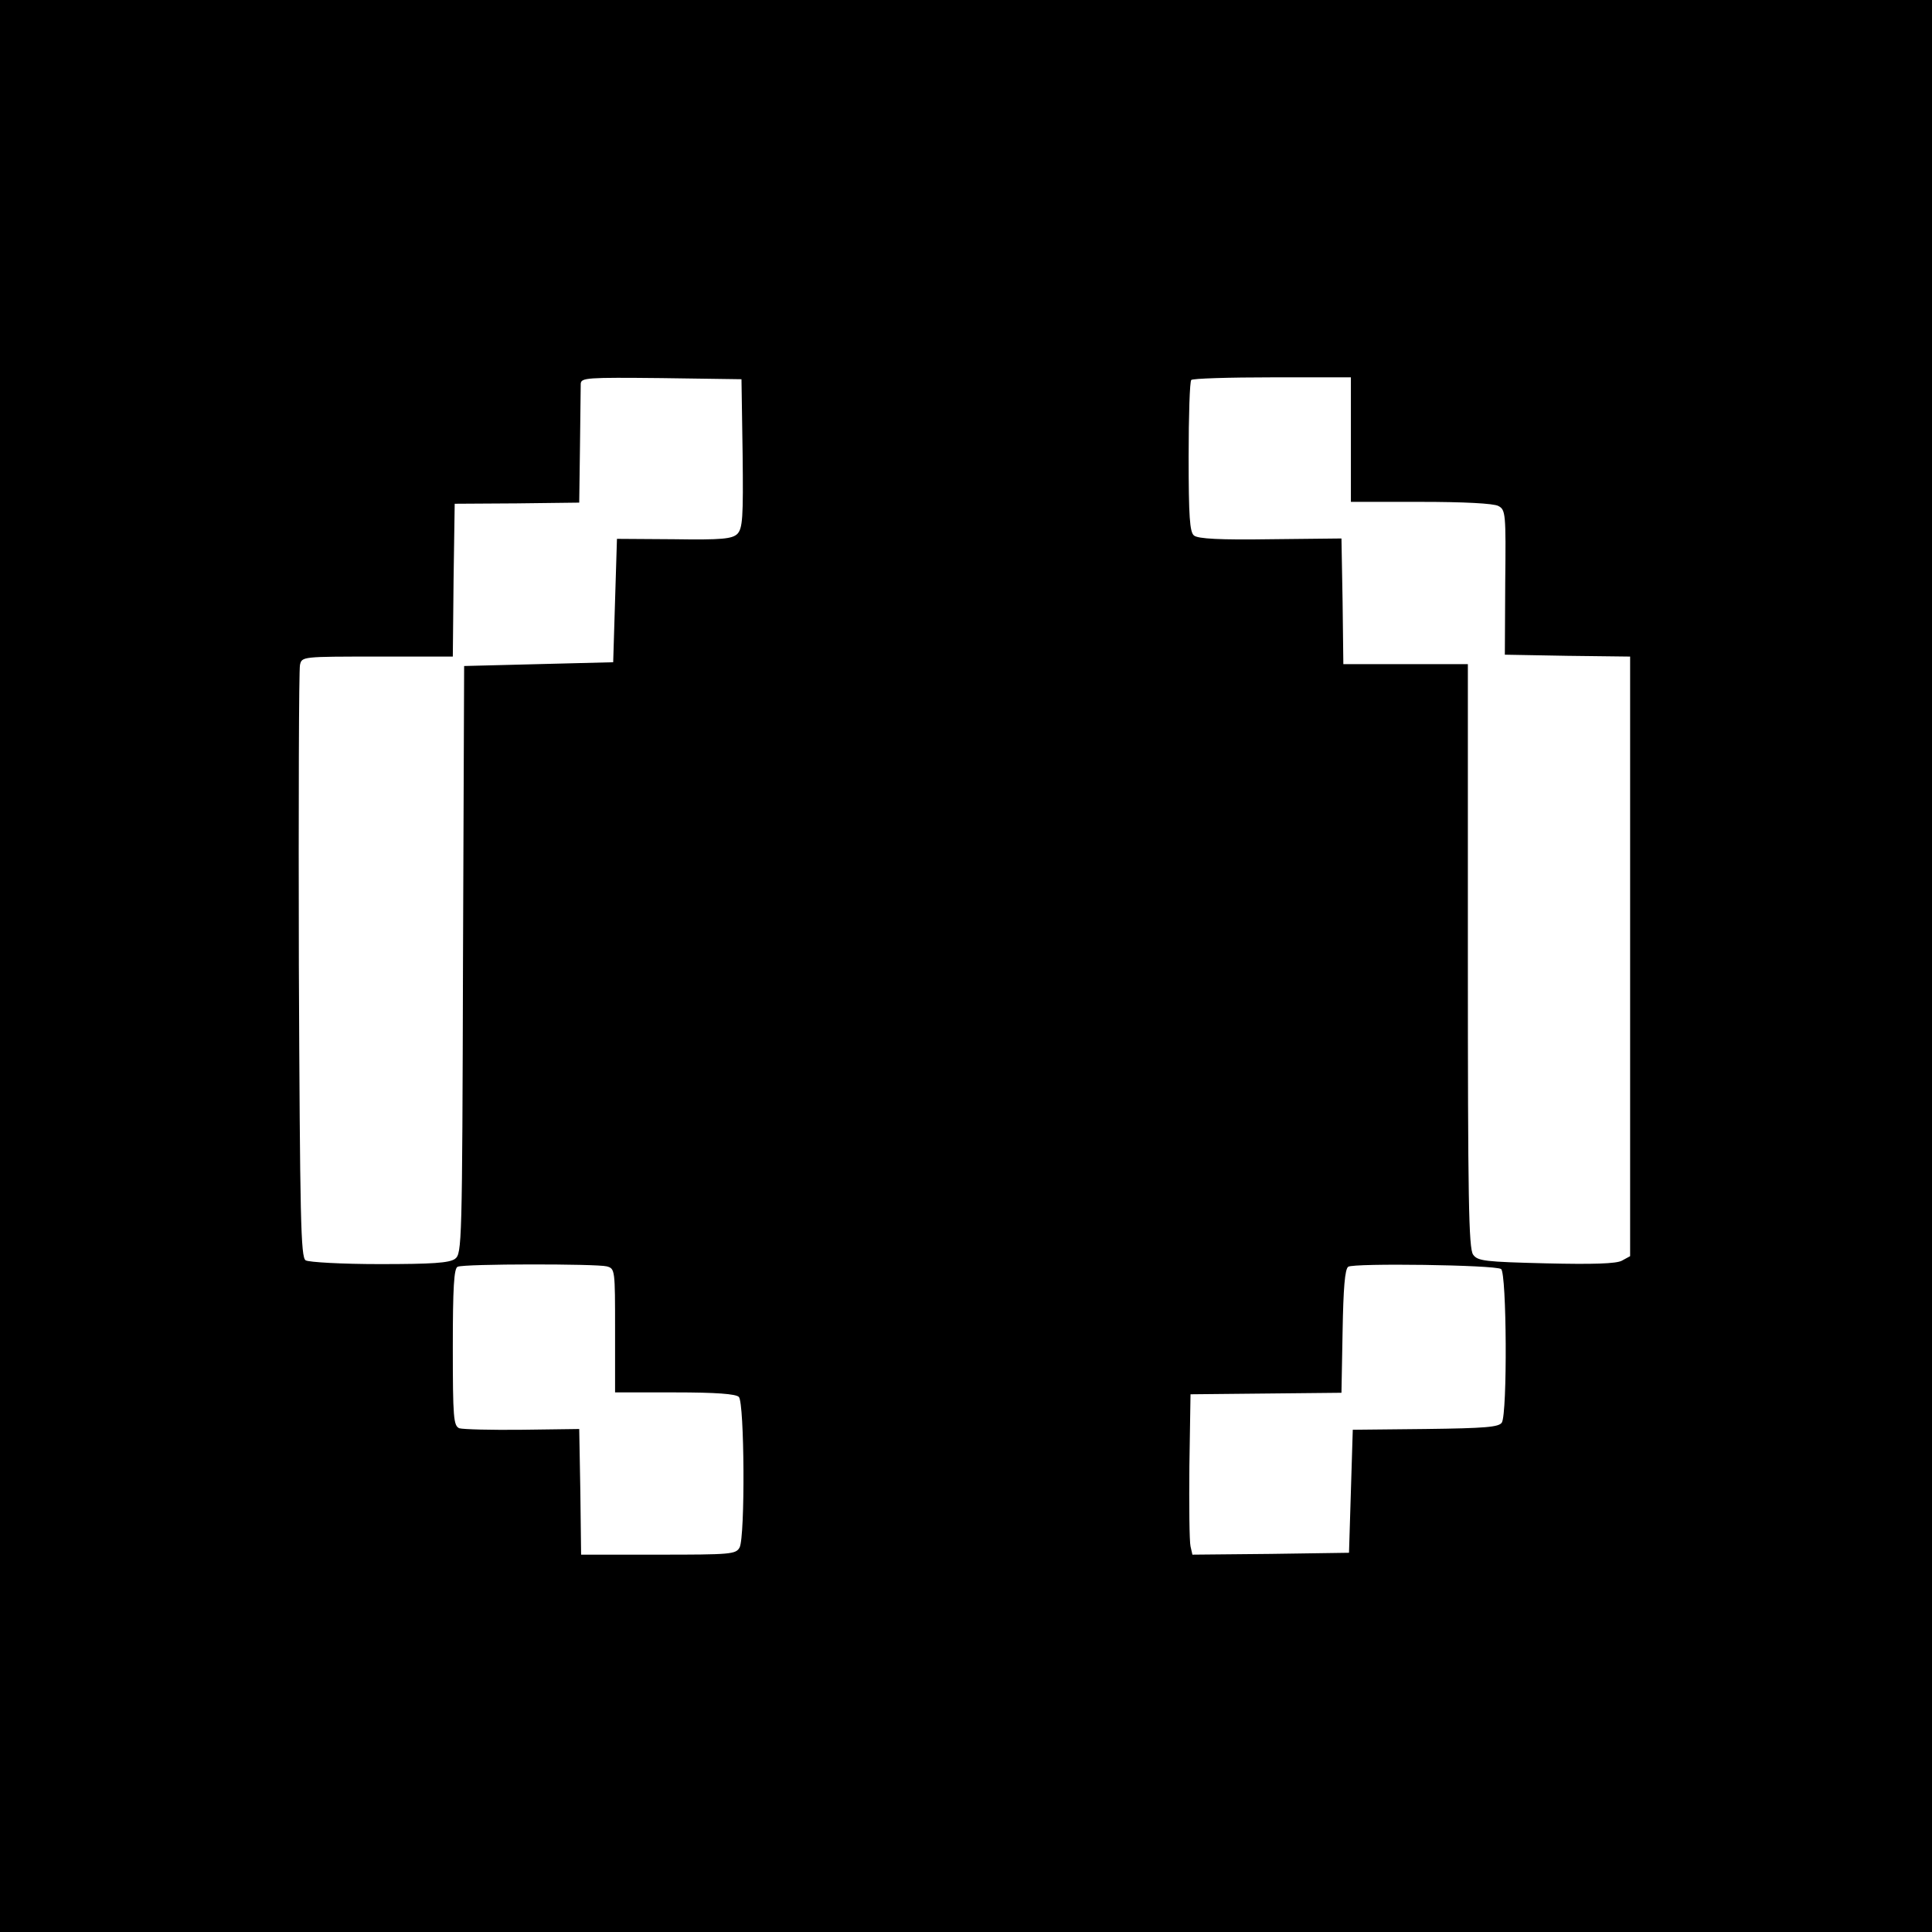
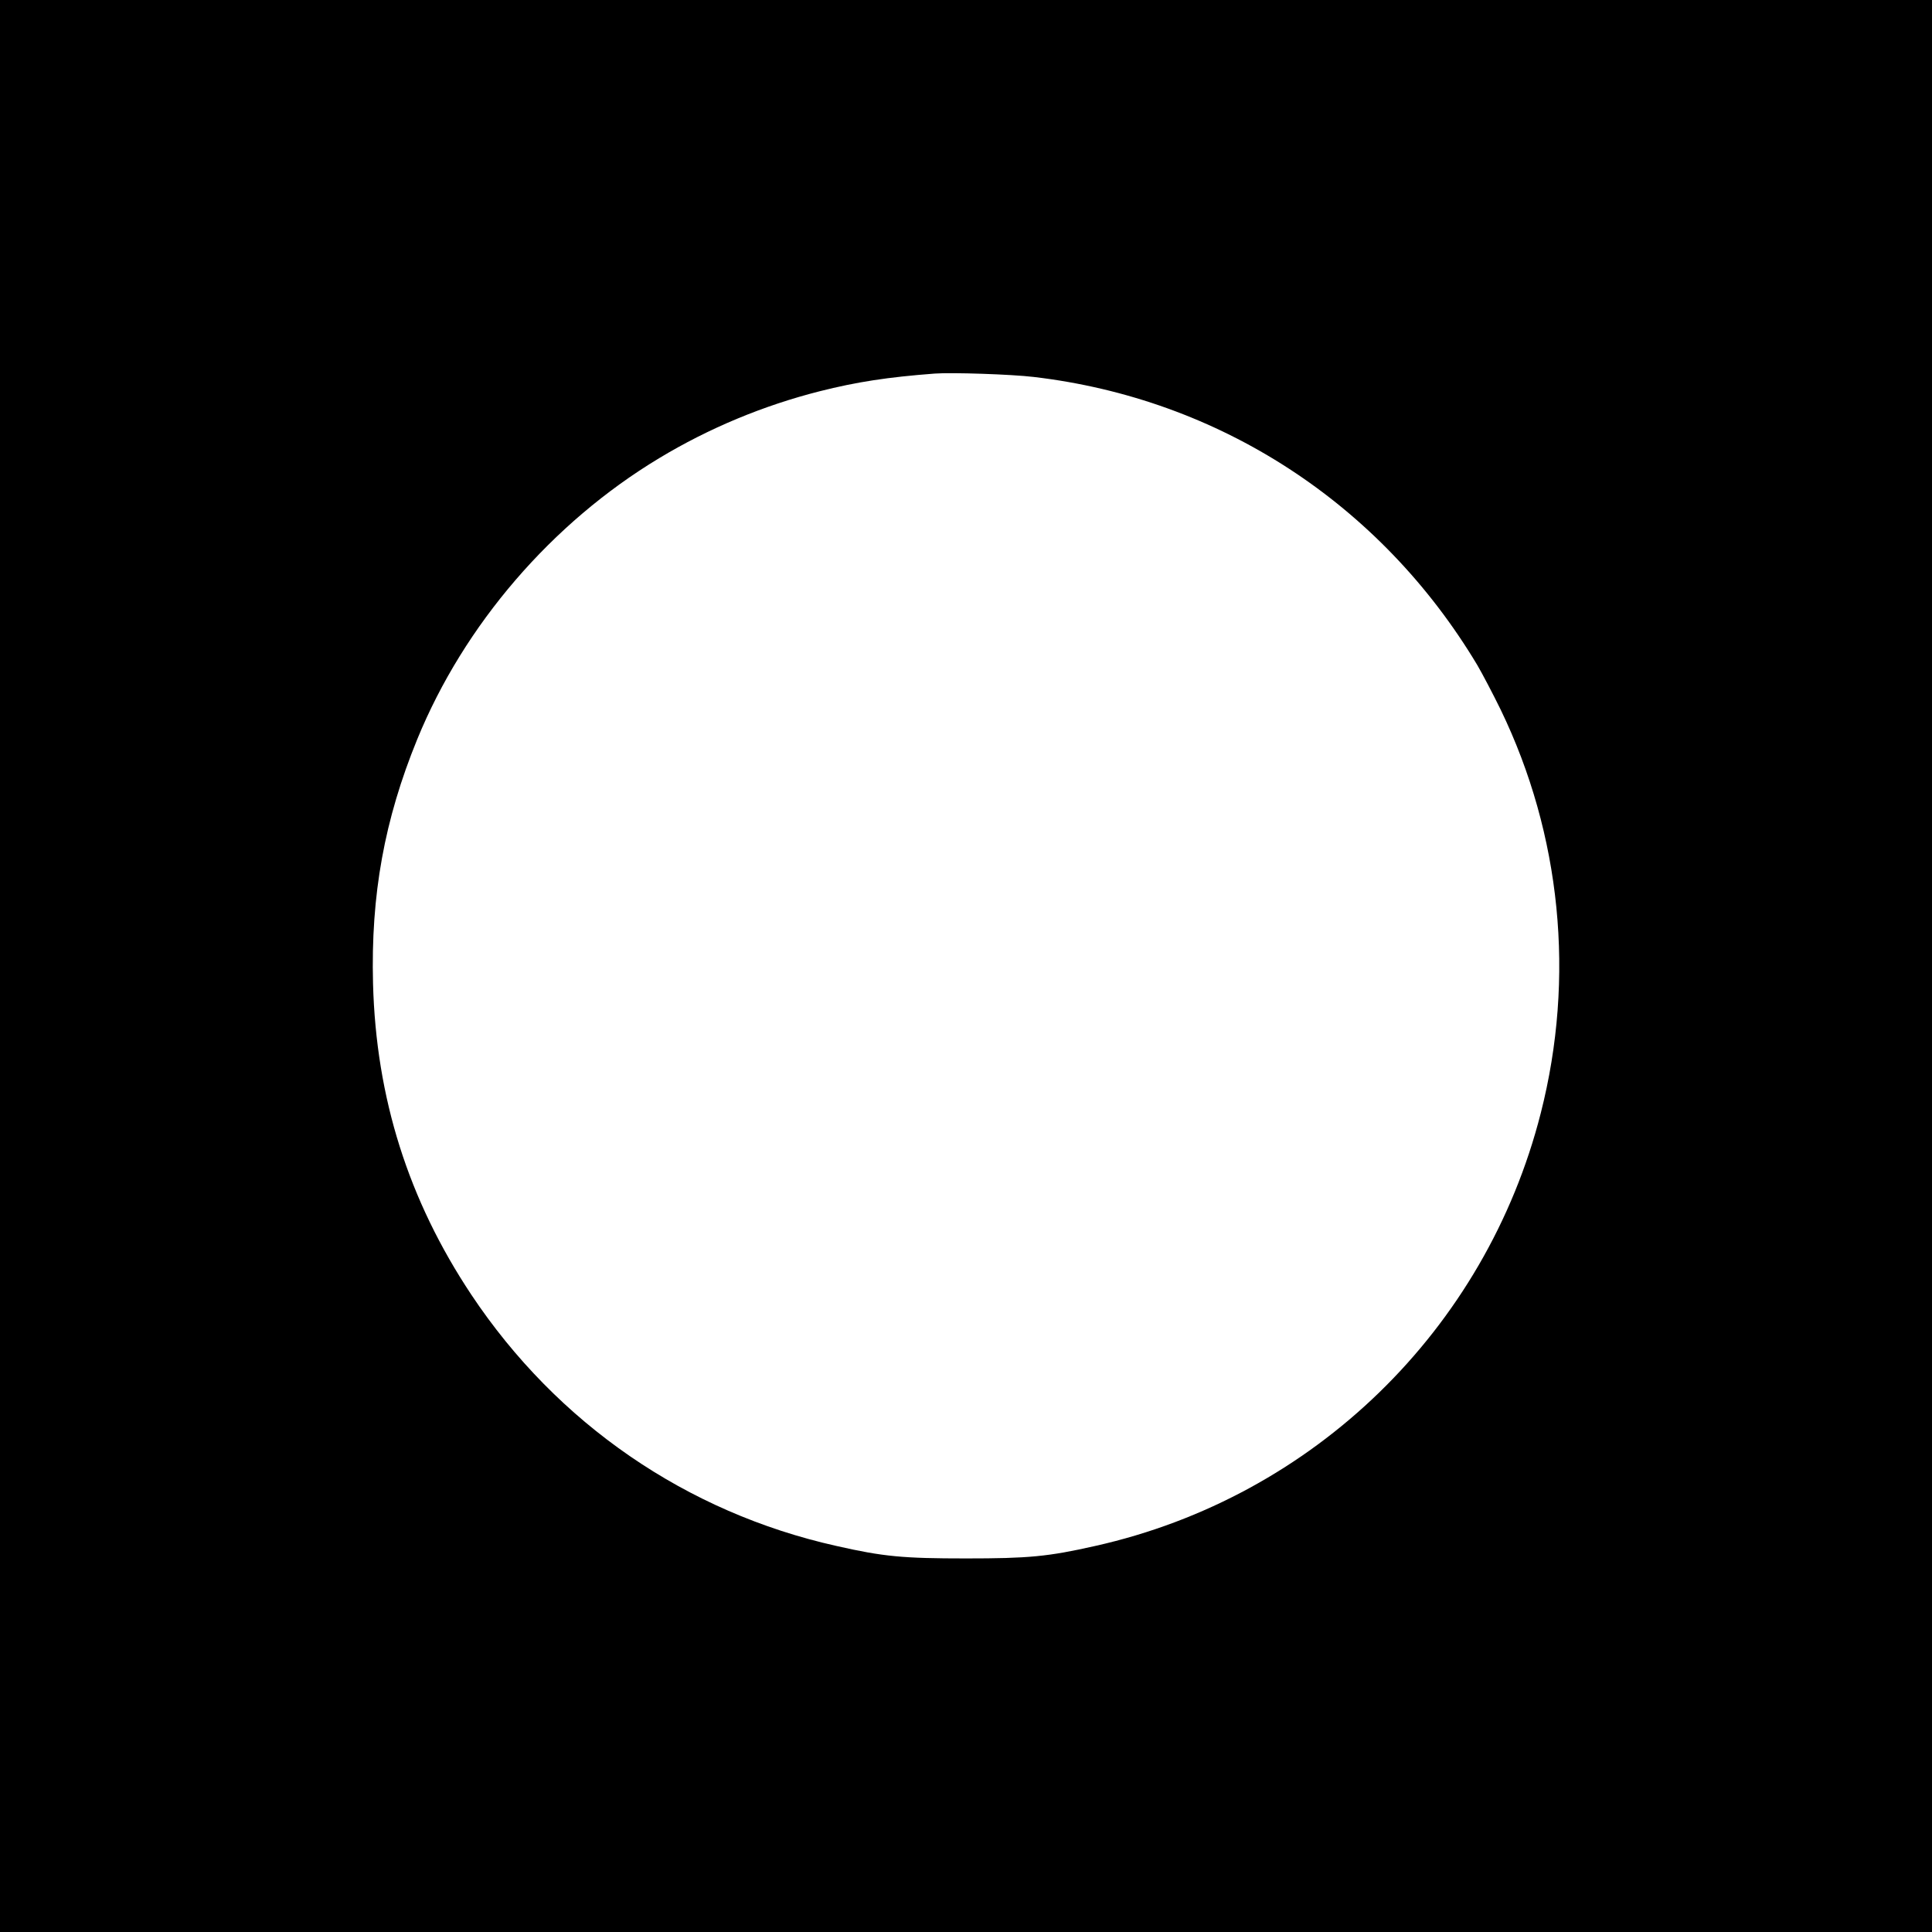
- <svg xmlns="http://www.w3.org/2000/svg" version="1.0" width="512pt" height="512pt" viewBox="0 0 512 512" preserveAspectRatio="xMidYMid meet">
-   <g transform="translate(0,512) scale(0.1,-0.1)" fill="#000000" stroke="none">
-     <path d="M0 2560 l0 -2560 2560 0 2560 0 0 2560 0 2560 -2560 0 -2560 0 0 -2560z m1968 1358 c2 -171 0 -198 -14 -213 -14 -13 -40 -16 -168 -14 l-151 1 -5 -163 -5 -164 -198 -5 -197 -5 -3 -778 c-2 -758 -3 -779 -21 -793 -15 -11 -60 -14 -200 -14 -100 0 -188 5 -196 10 -13 8 -15 108 -18 782 -1 425 0 783 3 796 5 22 6 22 205 22 l200 0 2 203 3 202 165 1 165 2 2 148 c1 82 2 157 2 167 1 16 16 17 214 15 l212 -3 3 -197z m1612 37 l0 -165 186 0 c112 0 193 -4 205 -11 19 -10 20 -20 18 -202 l-1 -192 166 -3 166 -2 0 -795 0 -794 -22 -12 c-15 -8 -77 -10 -201 -7 -161 4 -181 6 -193 23 -12 16 -14 150 -14 792 l0 773 -165 0 -165 0 -2 166 -3 167 -188 -2 c-133 -2 -193 1 -203 10 -11 9 -14 50 -14 209 0 108 3 200 7 203 3 4 100 7 215 7 l208 0 0 -165z m-1972 -2191 c22 -6 22 -9 22 -170 l0 -164 158 0 c110 0 162 -4 170 -12 15 -15 17 -370 2 -399 -10 -18 -23 -19 -215 -19 l-205 0 -2 166 -3 167 -150 -2 c-83 -1 -158 1 -168 4 -15 7 -17 27 -17 215 0 157 3 210 13 213 17 8 368 8 395 1z m2370 -7 c15 -10 17 -383 2 -407 -8 -12 -43 -15 -202 -17 l-193 -2 -5 -163 -5 -163 -207 -3 -208 -2 -5 22 c-3 13 -4 109 -3 213 l3 190 200 2 200 2 3 162 c2 115 6 166 15 172 15 10 387 5 405 -6z" />
-   </g>
+ <svg xmlns="http://www.w3.org/2000/svg" version="1" width="1445.333" height="1445.333" viewBox="0 0 1084 1084">
+   <path d="M0 542v542h1084V0H0v542zm580-330.5c104.1 12.2 194.6 71 248.9 161.7 2.8 4.8 8.7 16 13.1 25 33.9 70.1 41.9 150.2 22.5 226.3C833.6 746.1 737 840 614.5 867.4c-26.5 6-37.5 7-72.5 7-35.3 0-46.3-1-72.7-7-84.2-18.8-156.7-68.7-204.8-140.9-35.4-53.2-53.5-110.5-55.2-174.6-1.3-49.8 6.4-92.1 24.8-137.1 26.3-64.3 75.6-121.5 135.7-157.7 28-16.9 58.6-29.6 90.2-37.6 20.6-5.2 38-7.9 64.5-9.9 9.5-.7 43 .4 55.5 1.9z" />
</svg>
